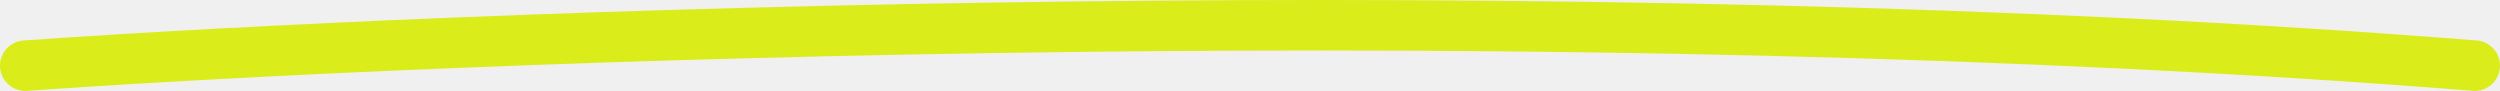
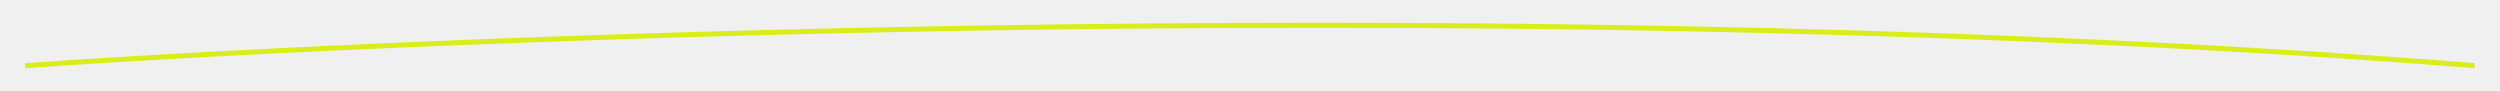
<svg xmlns="http://www.w3.org/2000/svg" width="495" height="18" viewBox="0 0 495 18" fill="none">
-   <g clip-path="url(#clip0_704_1264)">
-     <path d="M5 13C90.875 6.963 308.099 -1.489 490 13" stroke="#DAED1A" stroke-width="10" stroke-linecap="round" />
+   <g clipPath="url(#clip0_704_1264)">
+     <path d="M5 13C90.875 6.963 308.099 -1.489 490 13" stroke="#DAED1A" strokeWidth="10" strokeLinecap="round" />
  </g>
  <defs>
    <clipPath id="clip0_704_1264">
      <rect width="495" height="18" fill="white" />
    </clipPath>
  </defs>
</svg>
